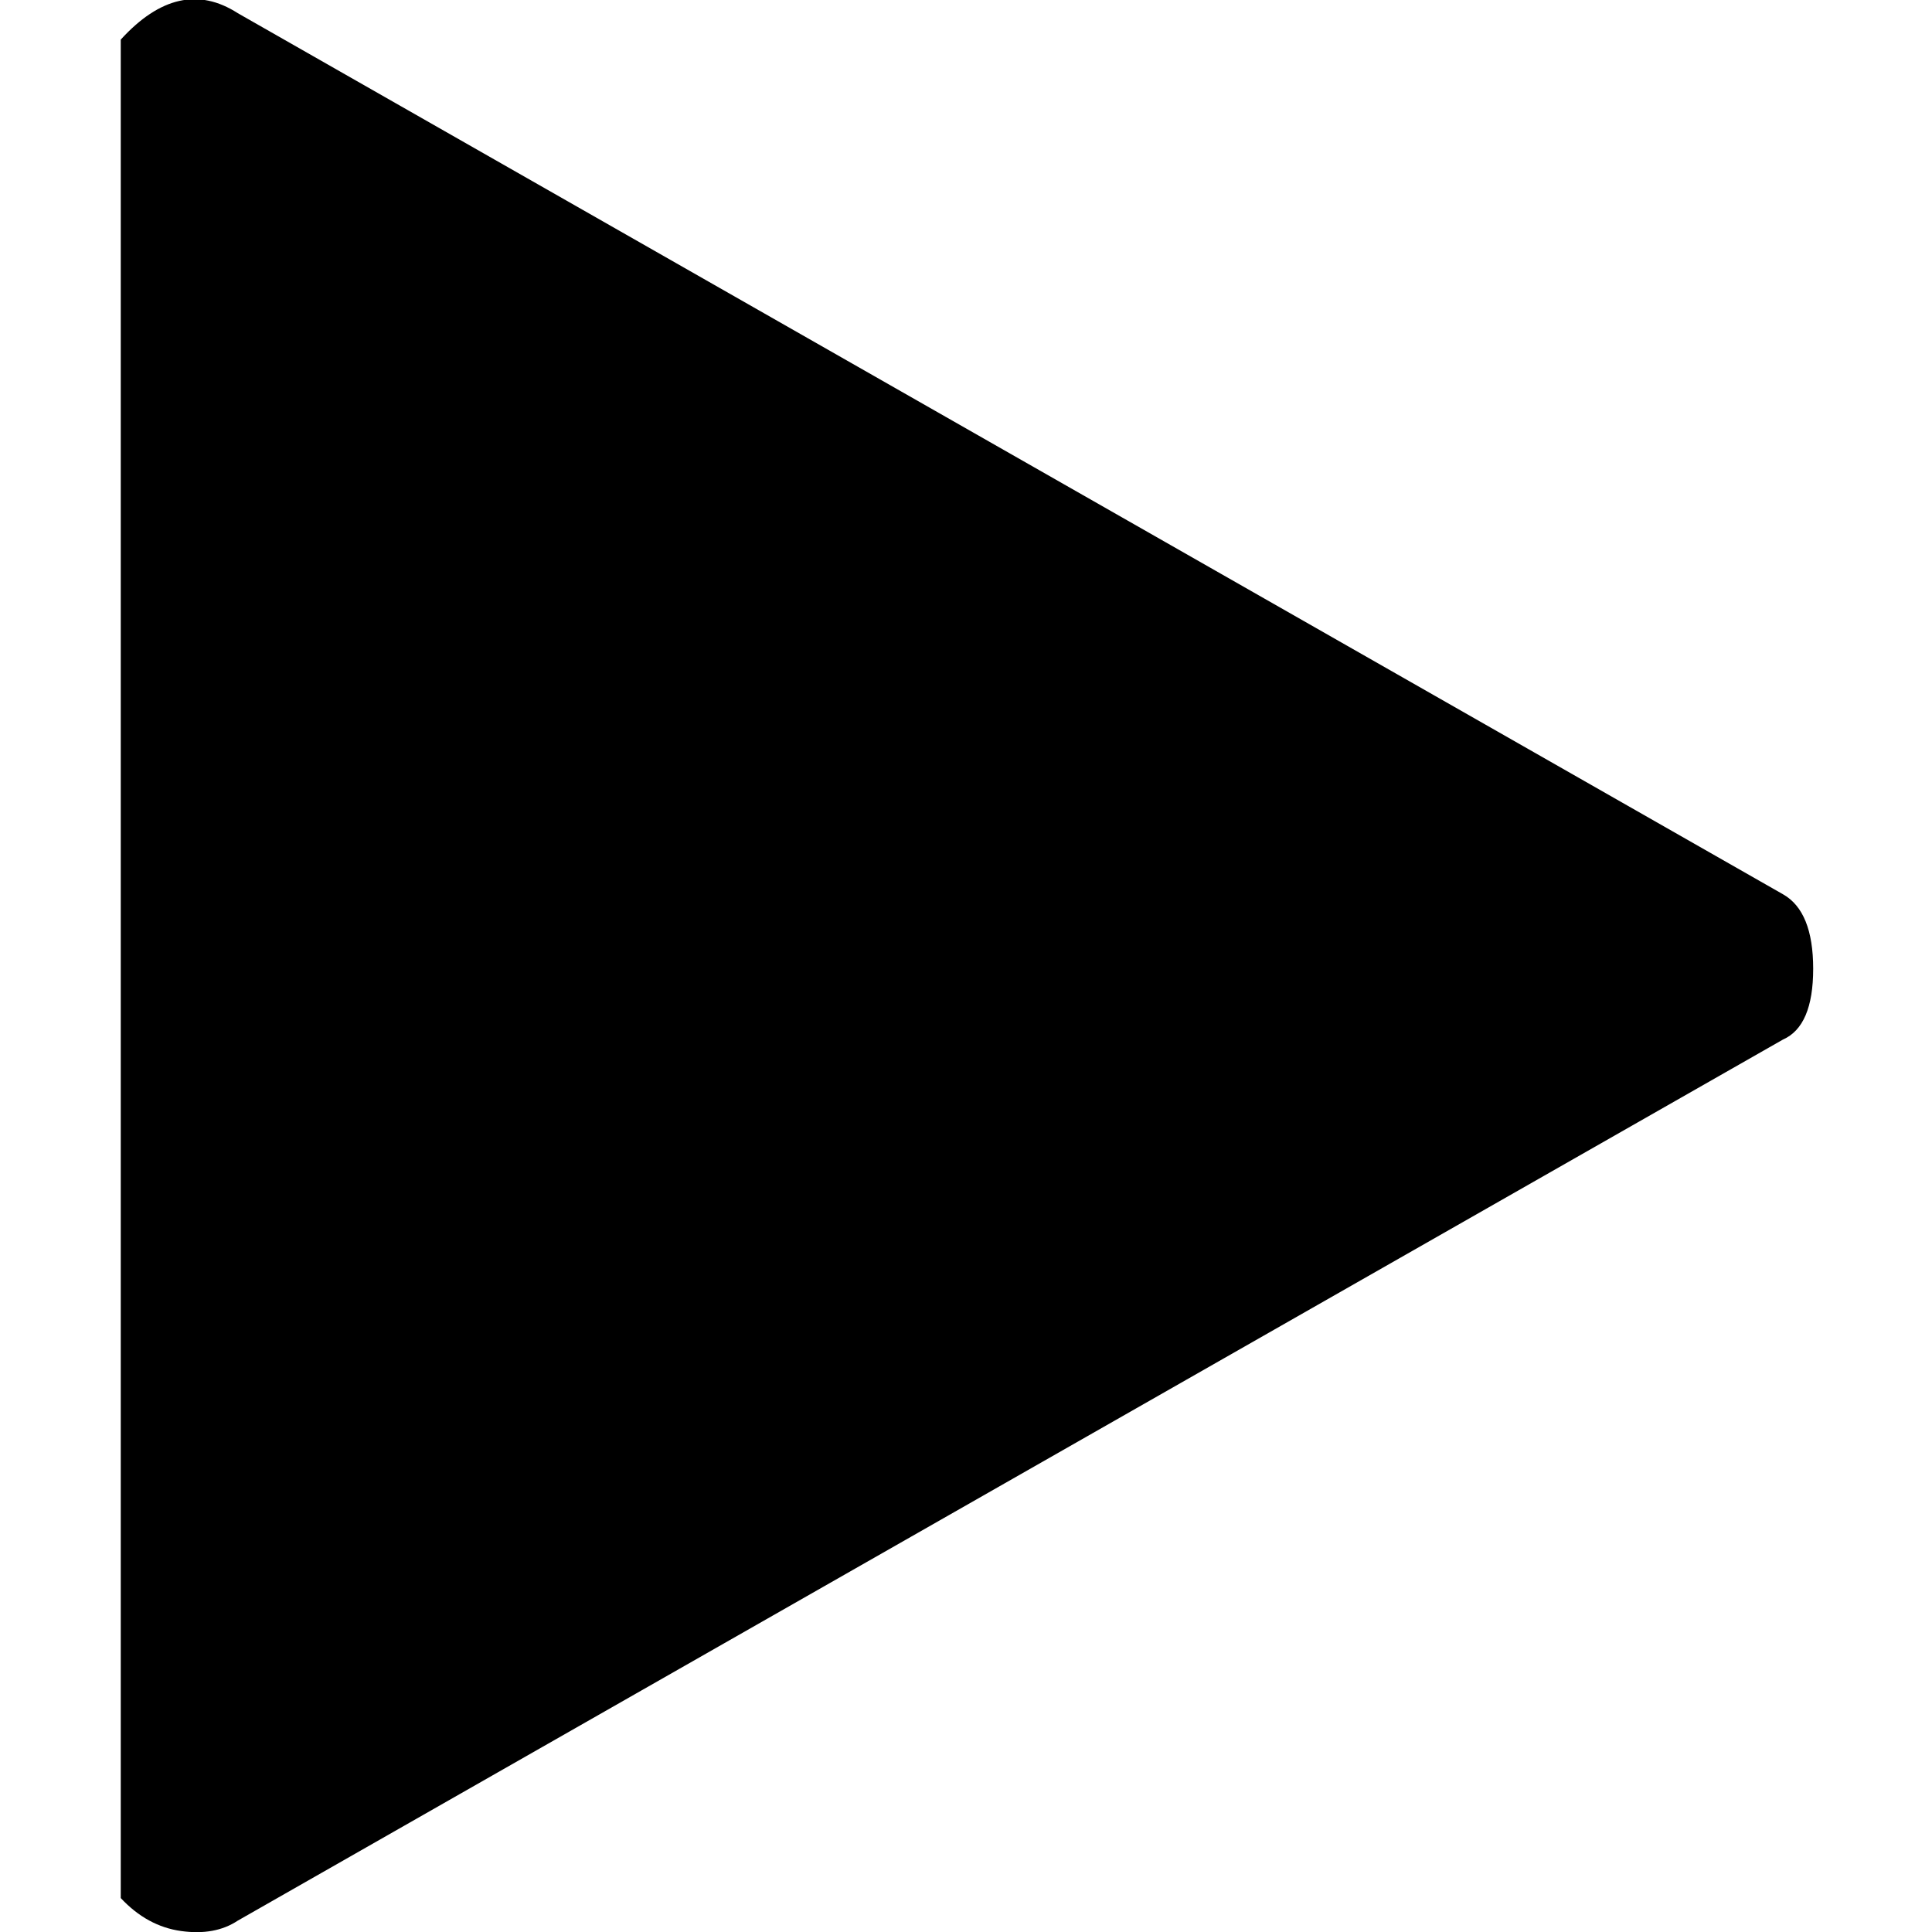
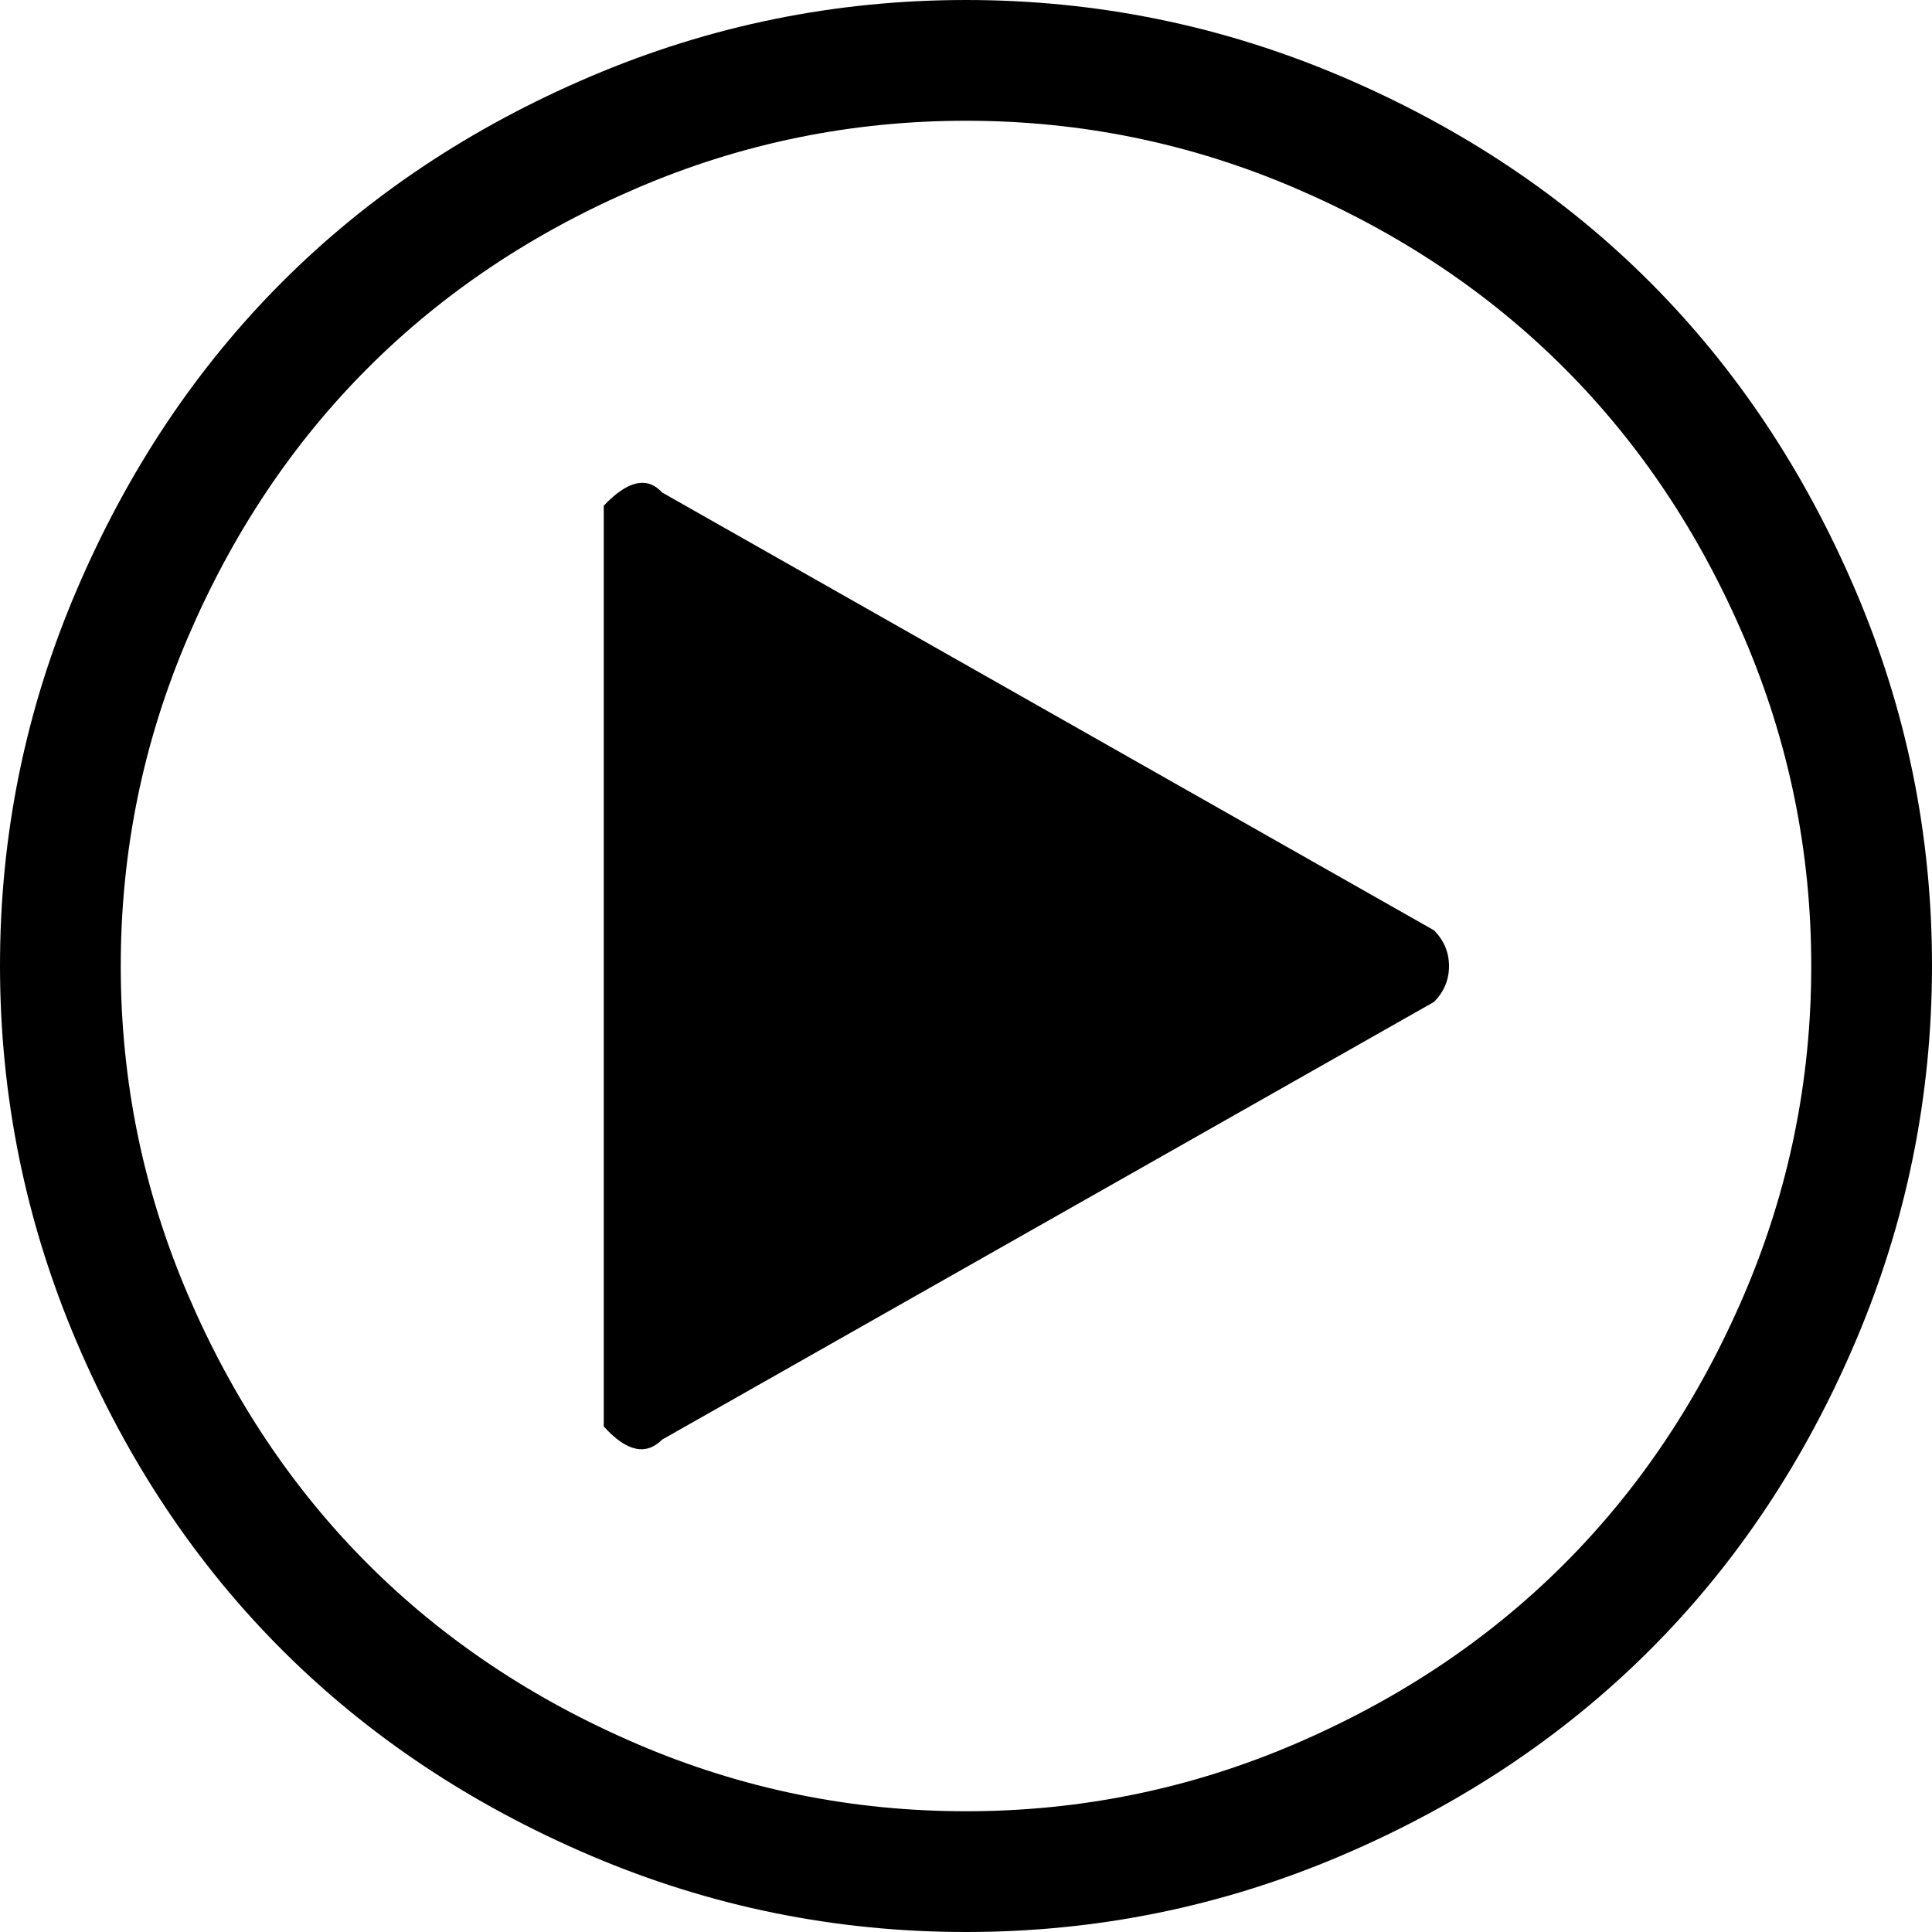
<svg xmlns="http://www.w3.org/2000/svg" version="1.1" width="16" height="16" viewBox="0 0 16 16">
-   <path fill="#000000" d="M1.969 0.109l12.797 7.297q0.25 0.141 0.25 0.617t-0.25 0.586l-12.797 7.297q-0.188 0.125-0.469 0.086t-0.5-0.273v-15.391q0.484-0.531 0.969-0.219z" />
+   <path fill="#000000" d="M8 16q-1.625 0-3.109-0.633t-2.555-1.703-1.703-2.555-0.633-3.109 0.633-3.109 1.703-2.555 2.555-1.703 3.109-0.633 3.109 0.633 2.555 1.703 1.703 2.555 0.633 3.109-0.633 3.109-1.703 2.555-2.555 1.703-3.109 0.633zM8 1q-1.422 0-2.719 0.555t-2.234 1.492-1.492 2.234-0.555 2.719 0.555 2.719 1.492 2.234 2.234 1.492 2.719 0.555 2.719-0.555 2.234-1.492 1.492-2.234 0.555-2.719-0.555-2.719-1.492-2.234-2.234-1.492-2.719-0.555zM5.484 11.922q-0.203 0.203-0.484-0.109v-7.625q0.297-0.313 0.484-0.109l6.391 3.625q0.125 0.125 0.125 0.297t-0.125 0.297z" />
</svg>
